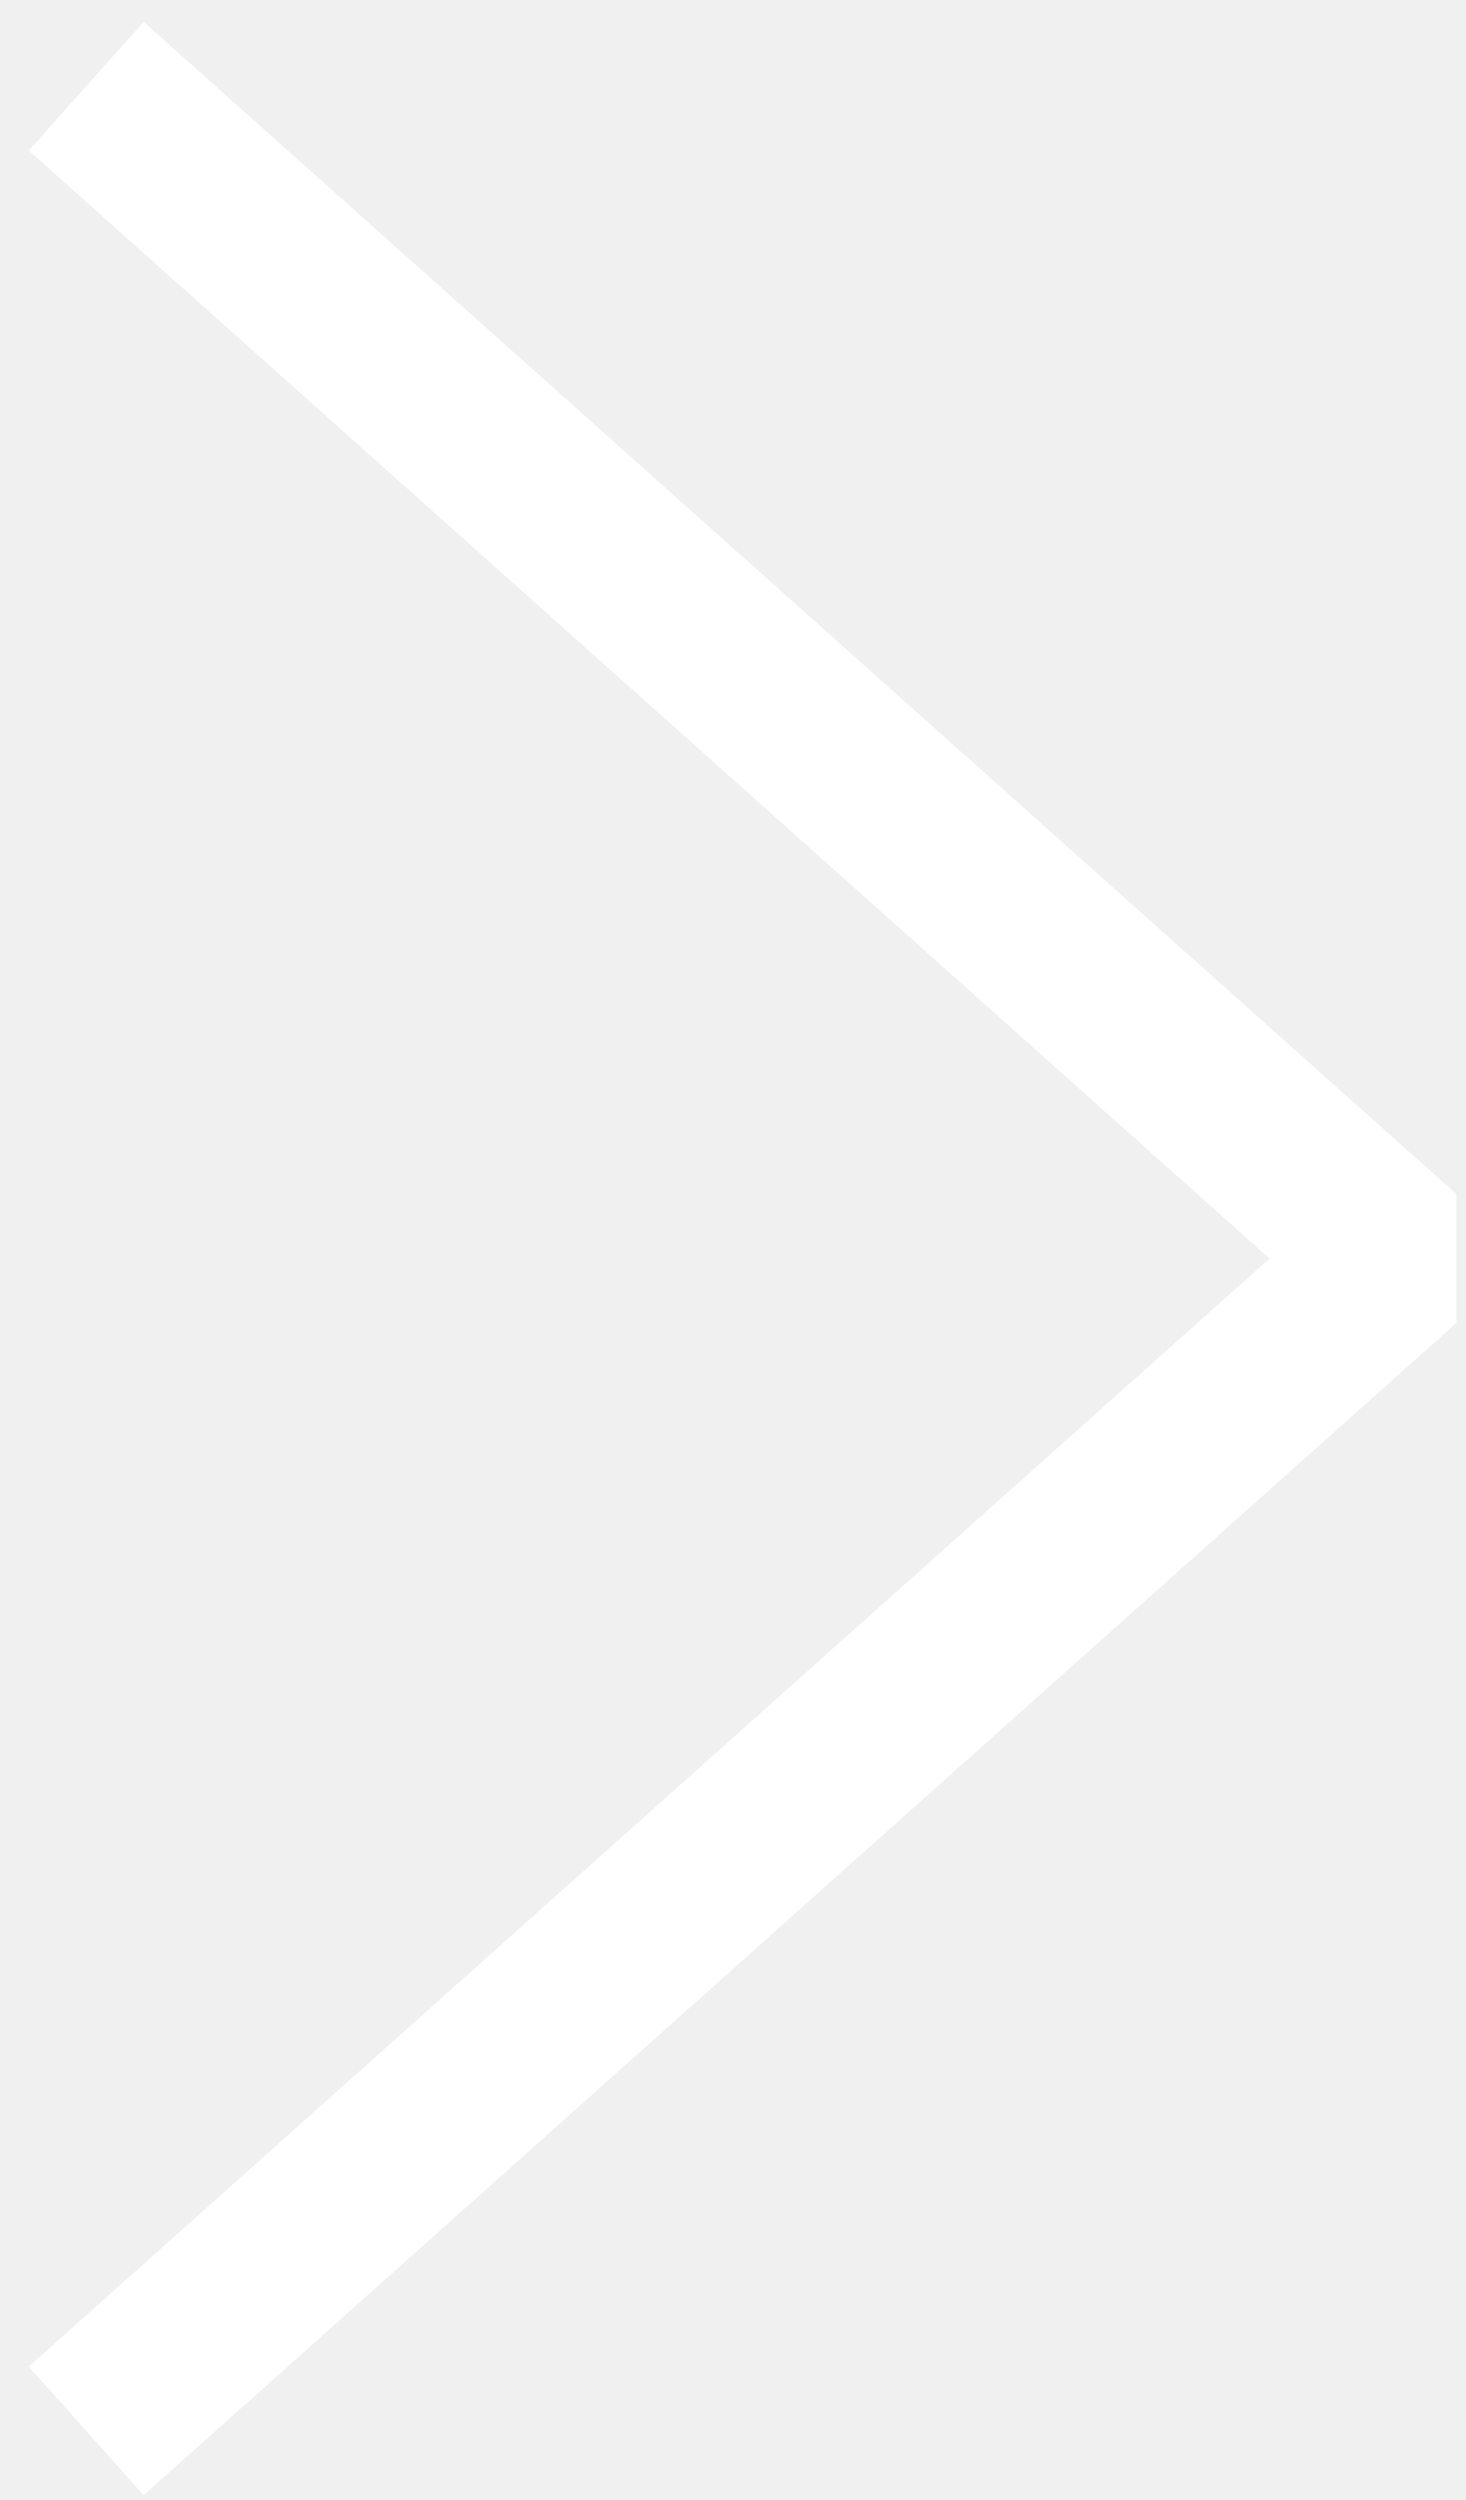
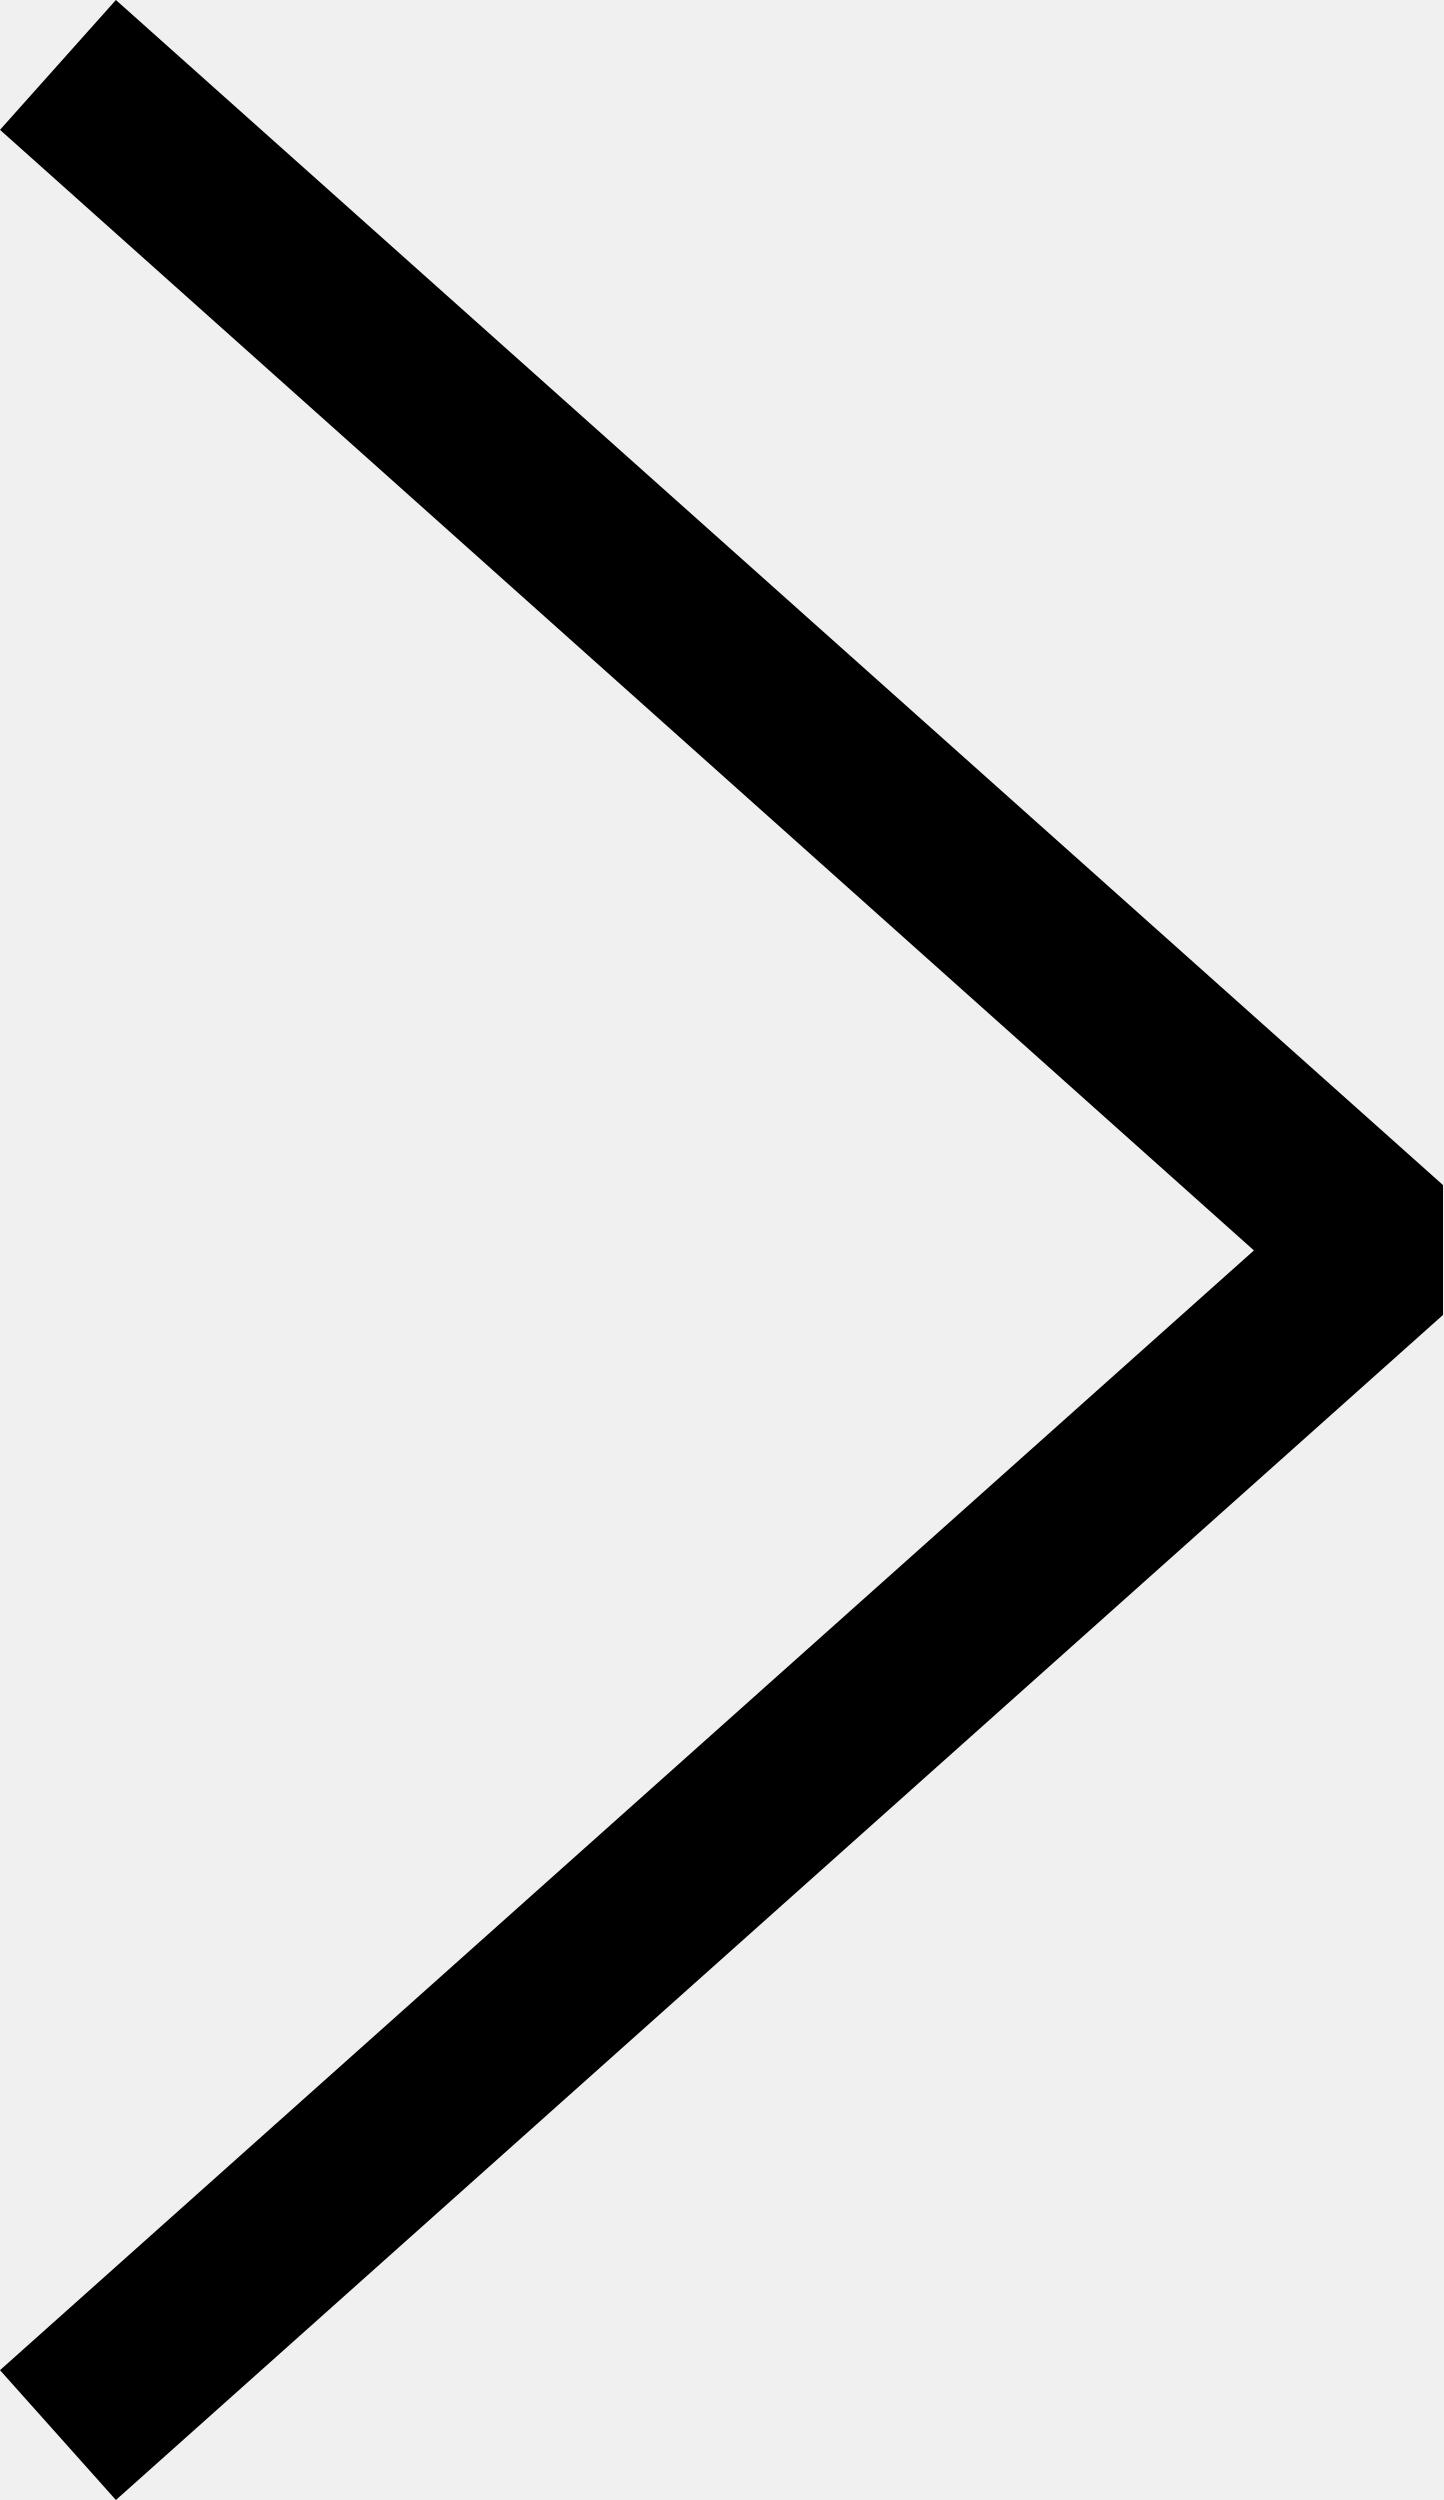
- <svg xmlns="http://www.w3.org/2000/svg" width="17px" height="29px" viewBox="0 0 17 29" version="1.1">
-   <g id="McKA---1440-2-Login-TH-01·15·2019" stroke="none" stroke-width="1" fill="none" fill-rule="evenodd">
-     <g id="Login-Step0" transform="translate(-734, -193)" fill="#FFFFFF" fill-rule="nonzero">
-       <polygon id="Path" points="734.334 194.746 735.666 193.254 750.895 206.853 750.895 208.345 735.666 221.944 734.334 220.453 748.727 207.599" />
+ <svg xmlns="http://www.w3.org/2000/svg" width="16.56" height="28.69" viewBox="0 0 16.56 28.69">
+   <g id="login-arrow" transform="translate(-0.34 -0.25)">
+     <g id="Login-Step0">
+       <path id="Path" d="M14.73,14.6.34,27.45l1.33,1.49L16.9,15.34V13.85L1.67.25.34,1.74Z" />
    </g>
  </g>
</svg>
